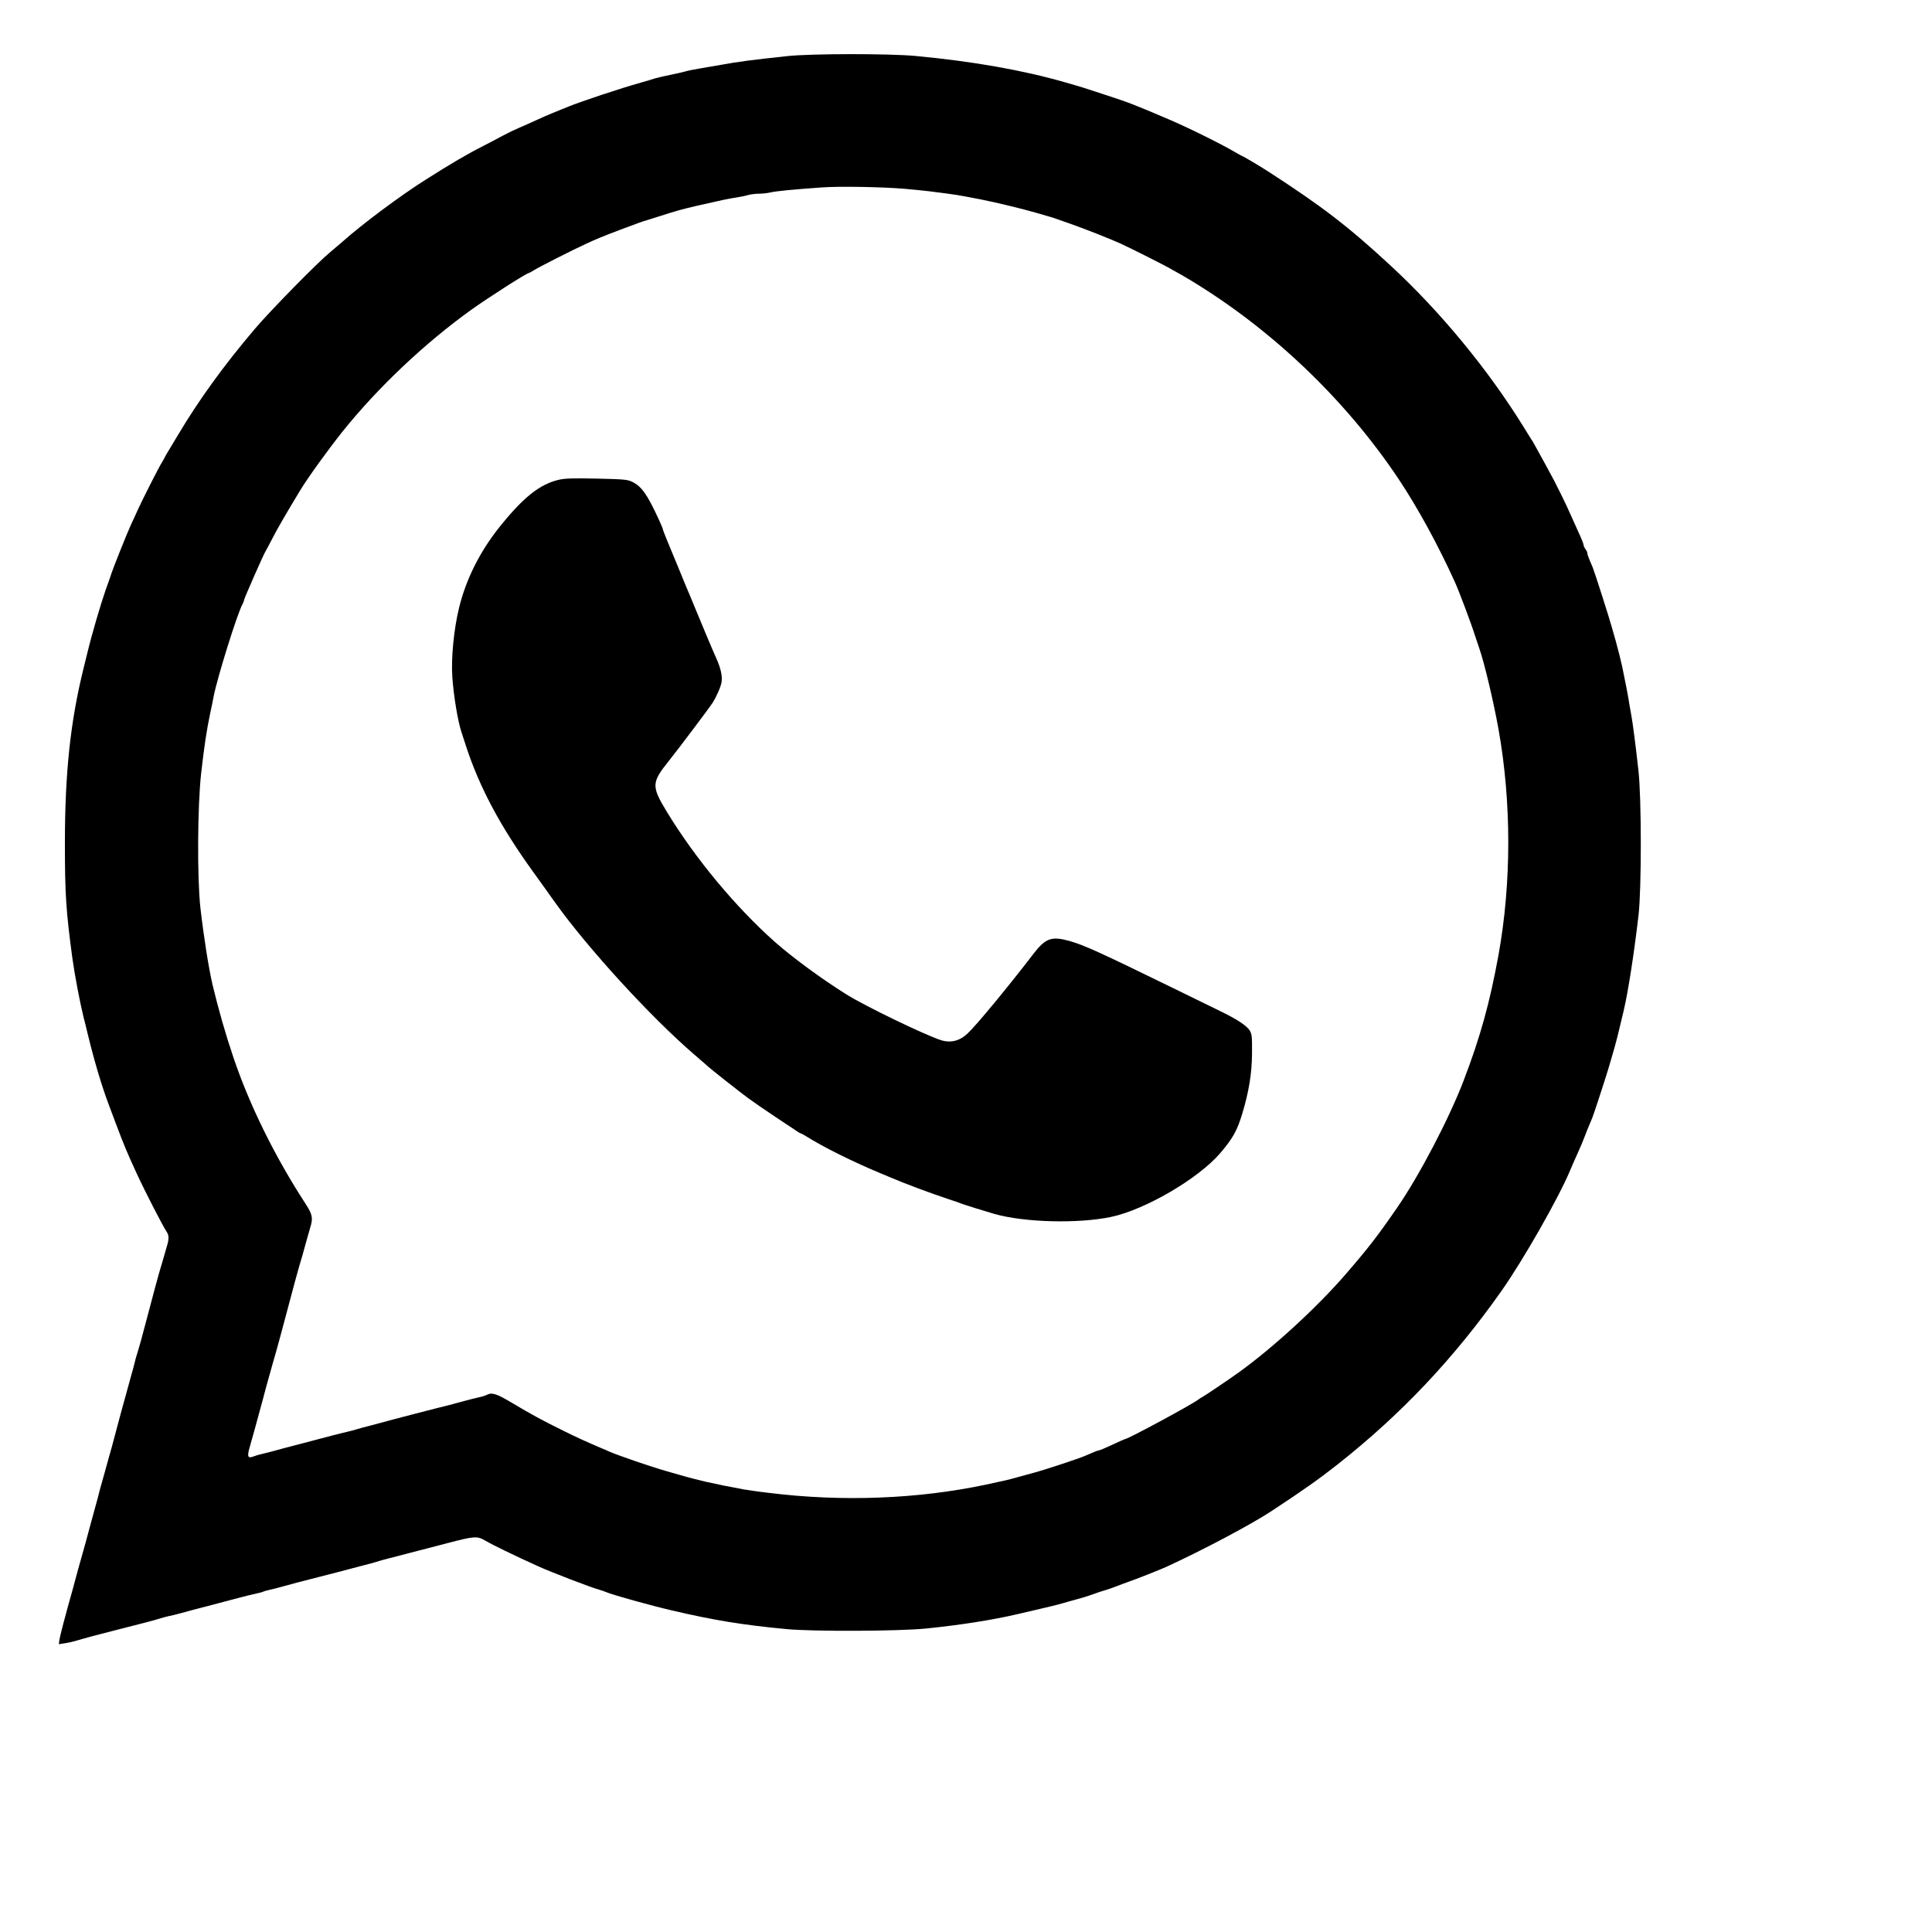
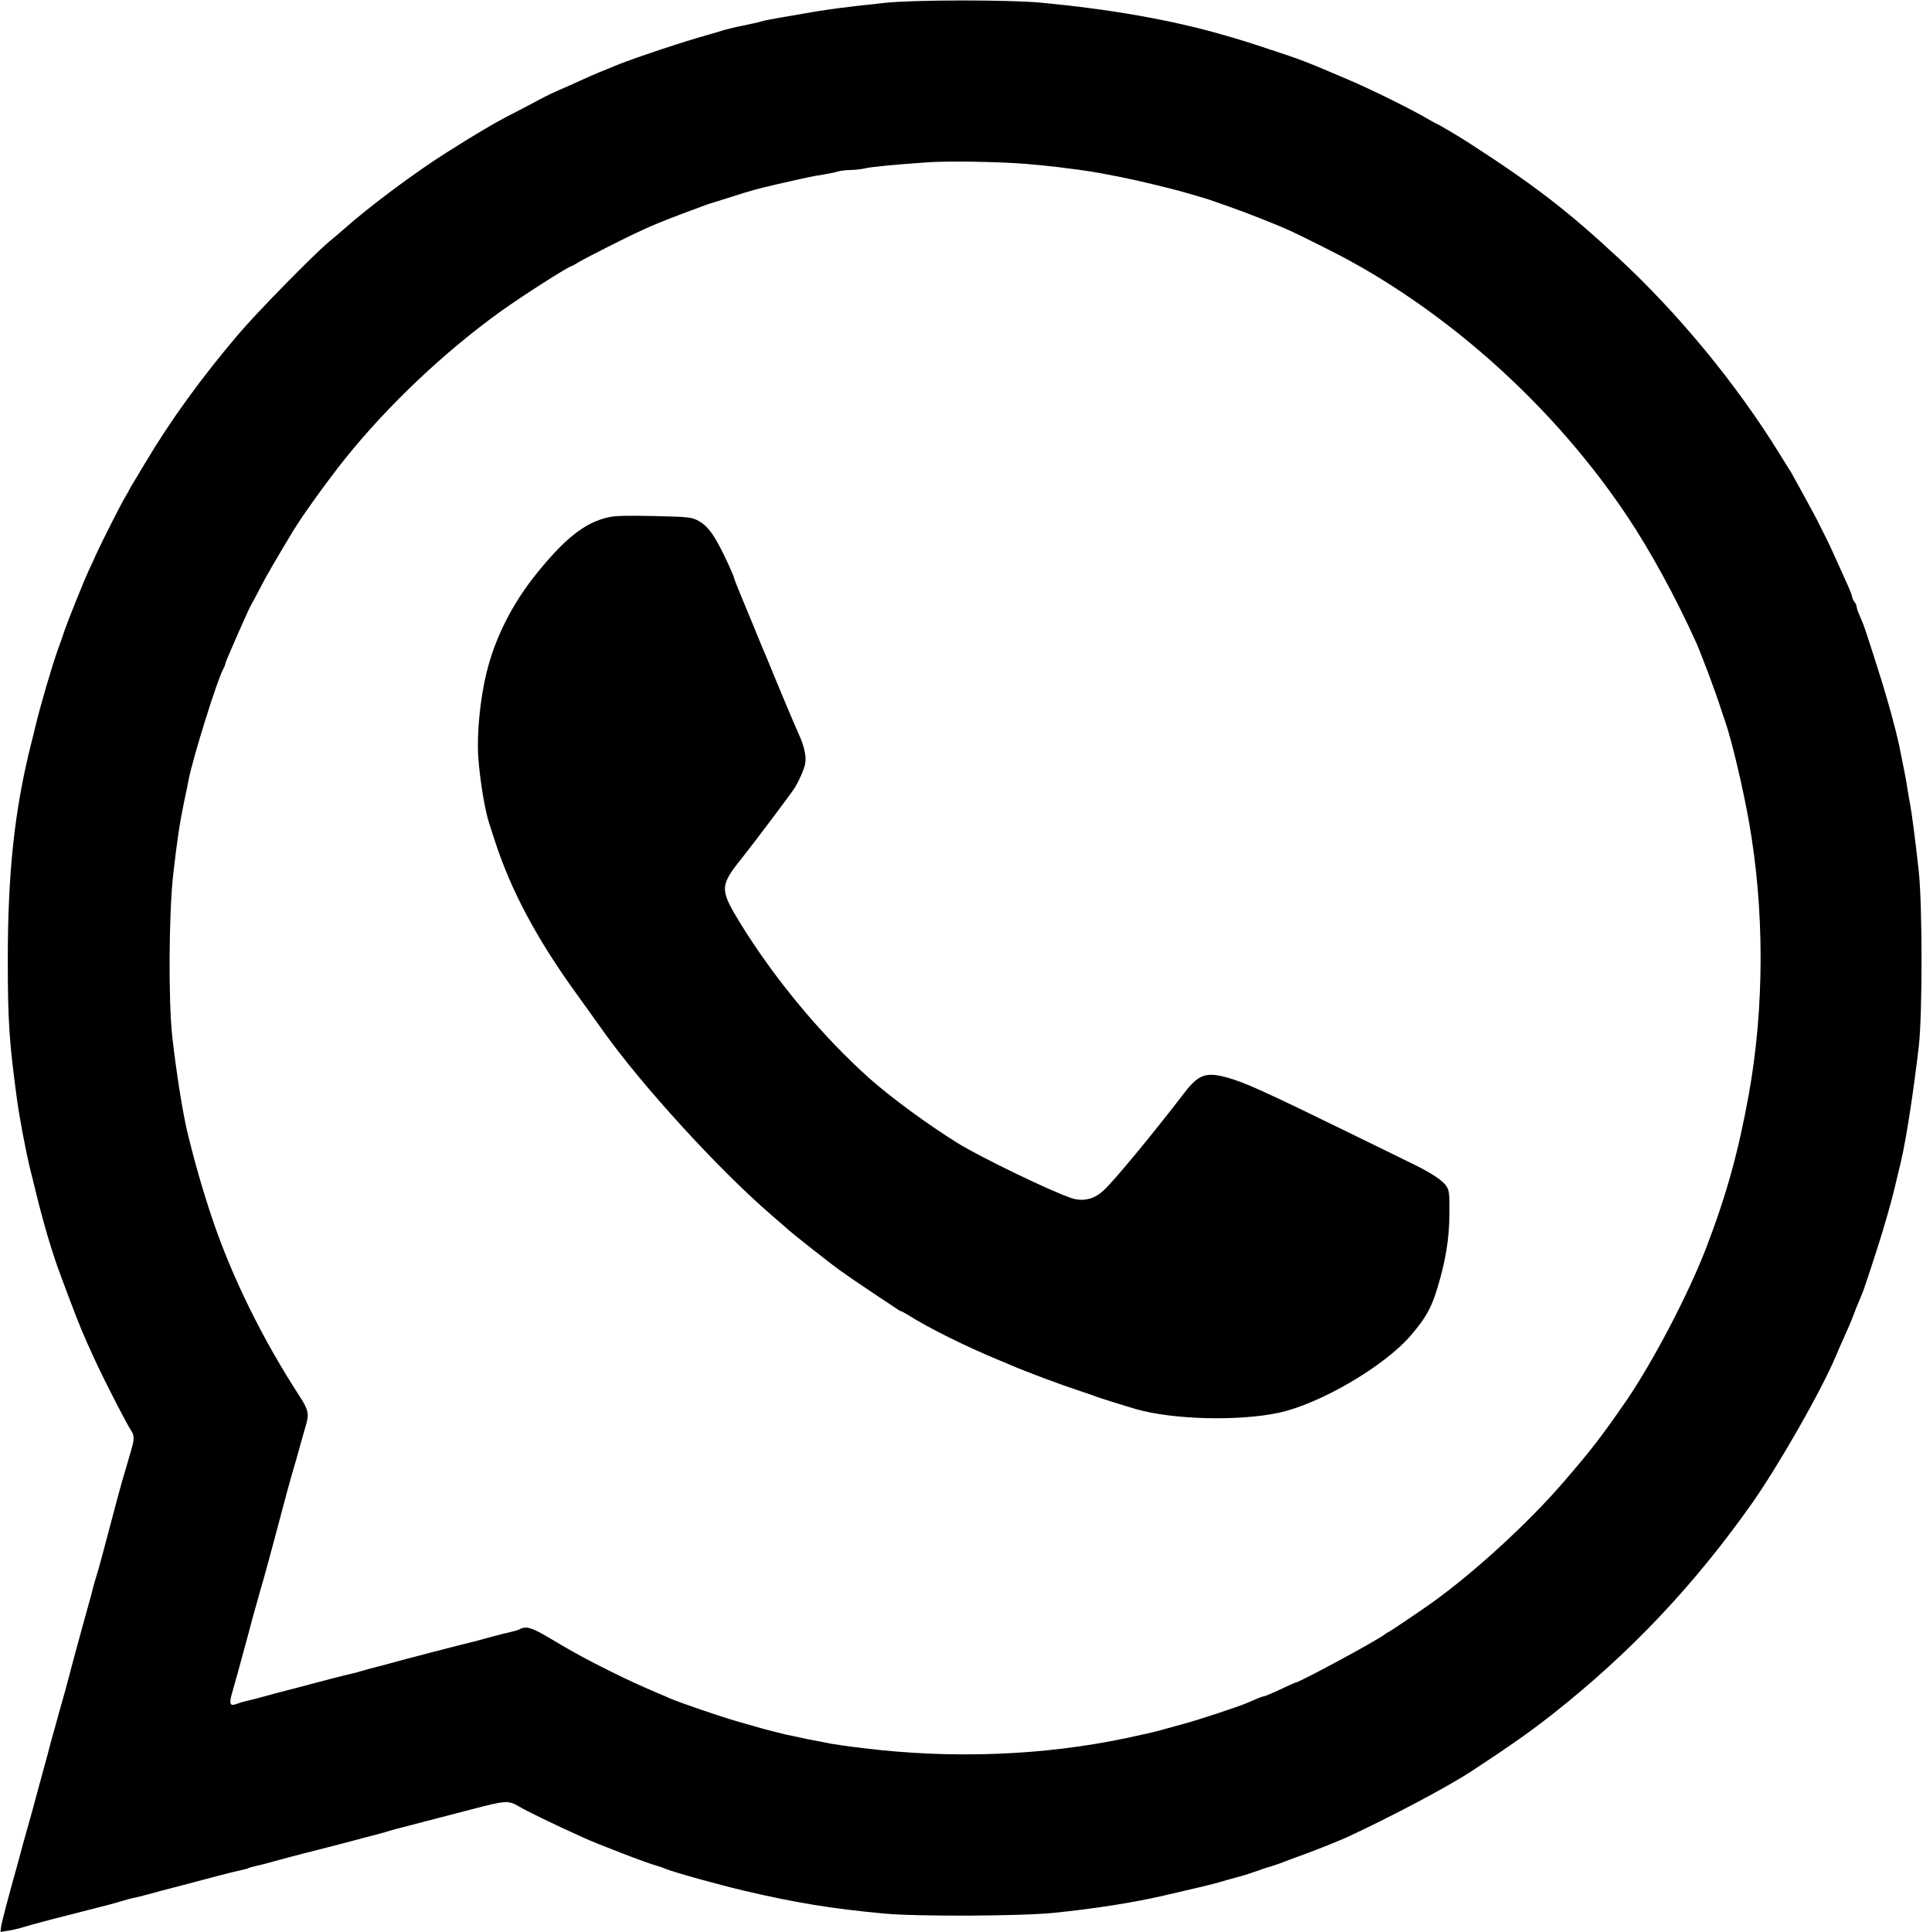
- <svg xmlns="http://www.w3.org/2000/svg" version="1.0" width="1536pt" height="1536pt" viewBox="0 0 1536 1536" preserveAspectRatio="xMidYMid meet">
-   <g transform="translate(0,1536) scale(0.1,-0.1)" fill="#000000" stroke="none">
-     <path d="M6260 14914 c-290 -31 -394 -45 -525 -69 -49 -9 -128 -22 -175 -30 -47 -8 -98 -18 -115 -24 -16 -5 -68 -16 -115 -26 -47 -9 -103 -23 -125 -29 -22 -7 -67 -21 -100 -30 -115 -33 -151 -44 -325 -101 -96 -32 -213 -73 -260 -92 -47 -19 -107 -44 -135 -55 -27 -11 -84 -36 -125 -55 -41 -19 -102 -46 -135 -60 -33 -14 -91 -42 -130 -63 -38 -21 -106 -56 -150 -79 -129 -65 -255 -139 -460 -269 -200 -126 -505 -353 -666 -497 -25 -22 -70 -60 -100 -85 -96 -79 -471 -461 -594 -606 -243 -286 -444 -563 -611 -844 -41 -69 -79 -132 -84 -140 -6 -8 -13 -22 -17 -30 -4 -8 -16 -31 -28 -50 -25 -40 -150 -287 -188 -370 -13 -30 -39 -85 -56 -122 -30 -65 -135 -328 -152 -378 -4 -14 -26 -77 -49 -140 -39 -112 -110 -353 -144 -495 -9 -38 -23 -95 -31 -125 -106 -428 -149 -837 -149 -1395 0 -406 9 -538 59 -910 19 -138 59 -348 90 -475 8 -30 22 -86 31 -125 31 -130 75 -289 106 -385 34 -105 34 -107 118 -330 68 -180 87 -226 167 -400 69 -149 207 -417 239 -465 18 -25 18 -60 0 -116 -7 -24 -21 -71 -30 -104 -10 -33 -23 -80 -31 -105 -17 -61 -37 -133 -90 -335 -43 -164 -64 -241 -87 -315 -6 -19 -15 -51 -19 -70 -4 -19 -15 -57 -23 -85 -16 -58 -46 -165 -88 -320 -16 -60 -36 -135 -44 -165 -8 -30 -19 -71 -24 -90 -5 -19 -16 -57 -24 -85 -8 -27 -24 -86 -36 -130 -12 -44 -26 -93 -31 -110 -4 -16 -15 -55 -22 -85 -8 -30 -25 -91 -37 -135 -12 -44 -26 -93 -30 -110 -10 -40 -48 -177 -66 -240 -8 -27 -19 -66 -24 -85 -5 -19 -23 -84 -39 -145 -66 -234 -104 -381 -109 -414 l-4 -33 43 7 c24 3 64 12 89 19 85 25 165 47 340 91 214 54 285 73 330 87 19 6 51 15 70 19 19 3 62 14 95 23 33 10 130 35 215 57 85 22 198 52 250 66 52 14 114 29 138 34 24 5 47 11 52 14 5 3 28 10 52 15 24 5 75 18 113 29 39 11 169 46 290 76 121 31 234 60 250 65 17 5 59 16 95 25 36 9 81 21 100 27 19 6 49 15 65 19 44 11 317 82 500 130 218 57 238 59 306 19 54 -32 220 -113 419 -203 101 -46 426 -171 485 -186 17 -5 41 -13 55 -19 46 -21 357 -107 520 -145 337 -79 571 -117 915 -149 216 -20 895 -17 1110 5 274 28 521 67 720 113 226 52 326 76 365 88 25 8 74 21 110 31 36 9 81 23 100 30 79 28 106 37 135 45 17 5 55 18 85 30 30 12 66 25 80 30 60 20 260 99 315 124 285 131 669 334 830 440 256 168 384 259 525 370 509 401 928 845 1306 1381 175 249 453 736 547 960 14 33 39 92 57 130 35 79 41 92 65 155 9 25 23 59 30 75 7 17 18 44 25 60 13 32 98 293 126 385 46 154 70 241 88 320 9 36 25 103 36 150 35 150 81 447 117 755 24 211 24 930 -1 1150 -23 209 -46 382 -56 435 -5 25 -12 65 -16 90 -6 48 -35 195 -57 300 -15 67 -27 114 -53 210 -9 30 -22 78 -30 105 -21 77 -136 436 -150 470 -7 17 -19 46 -28 67 -9 20 -16 42 -16 50 0 7 -7 22 -15 32 -8 11 -15 26 -15 33 0 7 -11 36 -24 65 -13 29 -45 100 -71 158 -26 58 -58 128 -72 155 -14 28 -36 73 -50 100 -13 28 -57 108 -96 180 -40 71 -75 137 -80 145 -4 8 -15 27 -25 41 -9 15 -35 55 -56 90 -284 460 -664 921 -1060 1287 -337 312 -547 473 -971 747 -59 39 -205 125 -210 125 -2 0 -28 14 -57 31 -106 63 -377 197 -528 261 -279 119 -304 129 -515 198 -138 46 -176 58 -305 95 -341 98 -735 167 -1190 210 -211 20 -836 19 -1020 -1z m920 -1054 c69 -6 163 -15 210 -21 236 -30 207 -26 415 -66 103 -20 340 -77 430 -104 39 -11 84 -24 100 -29 32 -9 44 -13 180 -61 106 -37 316 -120 395 -156 85 -39 361 -178 400 -202 19 -11 42 -24 50 -28 8 -4 56 -31 105 -61 647 -391 1232 -949 1652 -1577 152 -227 318 -531 451 -825 32 -71 128 -325 161 -430 12 -36 26 -78 32 -95 40 -114 115 -430 153 -645 103 -577 103 -1217 0 -1790 -69 -379 -144 -652 -278 -1002 -115 -301 -352 -754 -528 -1009 -158 -229 -226 -317 -409 -529 -230 -266 -580 -587 -856 -785 -75 -54 -277 -190 -288 -194 -5 -2 -17 -9 -25 -16 -42 -35 -560 -315 -583 -315 -3 0 -48 -20 -101 -45 -53 -25 -101 -45 -106 -45 -5 0 -24 -6 -42 -14 -18 -8 -49 -21 -68 -29 -54 -24 -325 -113 -415 -137 -44 -12 -105 -29 -135 -37 -63 -18 -83 -22 -240 -56 -543 -115 -1145 -138 -1725 -66 -88 10 -182 24 -210 29 -27 6 -97 19 -155 30 -58 12 -123 26 -145 31 -22 6 -67 17 -100 25 -33 9 -80 21 -105 29 -25 7 -72 21 -105 30 -116 33 -376 122 -450 154 -16 8 -43 19 -60 26 -144 62 -197 86 -310 142 -166 82 -251 128 -403 219 -124 74 -161 86 -203 64 -10 -6 -38 -14 -61 -19 -24 -5 -79 -19 -123 -31 -44 -12 -96 -26 -115 -31 -57 -13 -497 -127 -532 -138 -18 -5 -62 -17 -98 -26 -36 -9 -81 -21 -100 -27 -19 -6 -51 -15 -70 -19 -19 -4 -78 -19 -130 -32 -52 -14 -165 -44 -250 -66 -85 -22 -182 -47 -215 -57 -33 -9 -76 -20 -95 -24 -19 -4 -48 -13 -64 -19 -45 -18 -52 -2 -33 66 19 65 58 207 107 388 17 66 38 143 46 170 8 28 21 73 28 100 8 28 21 75 30 105 9 30 43 156 76 280 70 265 88 329 106 393 8 26 20 68 28 95 7 26 21 76 31 112 10 36 24 85 31 109 24 77 19 105 -39 194 -245 377 -444 783 -572 1162 -65 193 -118 380 -165 575 -31 133 -70 380 -97 615 -26 235 -23 806 6 1065 25 220 43 340 72 479 12 53 24 114 28 136 28 146 188 659 229 732 7 12 12 26 12 32 0 10 158 370 170 386 4 6 29 53 56 105 39 77 112 202 219 379 63 104 224 327 339 471 280 349 650 699 1021 966 140 100 443 294 461 294 2 0 22 11 43 24 38 24 308 161 411 208 75 35 135 60 270 111 152 57 179 67 215 77 17 5 64 20 105 33 120 39 178 55 295 82 197 45 249 56 310 65 33 5 76 14 95 20 19 5 57 10 85 10 27 0 68 5 90 10 40 10 182 24 410 40 140 10 465 4 645 -10z" />
-     <path d="M4444 11546 c-152 -35 -284 -140 -472 -375 -157 -196 -268 -418 -323 -646 -41 -169 -63 -397 -53 -545 10 -149 43 -351 73 -441 6 -19 23 -70 37 -114 106 -324 272 -635 528 -990 71 -99 152 -211 179 -250 260 -364 757 -907 1102 -1205 61 -52 112 -97 115 -100 14 -14 254 -204 320 -252 41 -30 138 -97 215 -148 77 -51 152 -101 167 -111 15 -11 30 -19 33 -19 3 0 22 -10 43 -23 139 -88 380 -207 602 -299 14 -5 39 -16 55 -23 135 -58 330 -130 480 -180 38 -12 81 -27 95 -33 23 -9 195 -63 265 -83 240 -68 664 -79 928 -24 270 57 693 303 868 507 99 116 134 177 175 313 53 175 77 321 78 480 1 133 -1 154 -19 183 -22 36 -97 86 -215 144 -41 20 -208 102 -370 181 -618 302 -731 353 -851 387 -139 38 -187 21 -281 -101 -204 -266 -461 -577 -527 -637 -63 -59 -135 -76 -212 -51 -133 44 -599 269 -748 362 -200 125 -428 293 -570 418 -313 278 -632 662 -857 1031 -127 209 -126 235 17 413 72 90 323 423 346 460 32 52 66 130 70 165 7 47 -9 114 -43 188 -25 55 -129 302 -186 442 -17 41 -36 89 -44 105 -7 17 -40 95 -72 175 -33 80 -74 179 -91 220 -17 41 -31 78 -31 82 0 4 -14 38 -31 75 -92 201 -138 266 -212 302 -39 19 -66 21 -283 26 -184 4 -253 2 -300 -9z" />
-   </g>
+ <svg xmlns="http://www.w3.org/2000/svg" width="1678" height="1686" viewBox="0 0 1678 1686" fill="none">
+   <path d="M772.667 2.467C734 6.6 720.134 8.467 702.667 11.667C696.134 12.867 685.6 14.6 679.334 15.667C673.067 16.733 666.267 18.067 664 18.867C661.867 19.534 654.934 21 648.667 22.334C642.4 23.534 634.934 25.4 632 26.2C629.067 27.134 623.067 29 618.667 30.2C603.334 34.6 598.534 36.067 575.334 43.667C562.534 47.934 546.934 53.4 540.667 55.934C534.4 58.467 526.4 61.8 522.667 63.267C519.067 64.734 511.467 68.067 506 70.6C500.534 73.133 492.4 76.734 488 78.6C483.6 80.467 475.867 84.2 470.667 87C465.6 89.8 456.534 94.467 450.667 97.534C433.467 106.2 416.667 116.067 389.334 133.4C362.667 150.2 322 180.467 300.534 199.667C297.2 202.6 291.2 207.667 287.2 211C274.4 221.534 224.4 272.467 208 291.8C175.6 329.934 148.8 366.867 126.534 404.334C121.067 413.534 116 421.934 115.334 423C114.534 424.067 113.6 425.934 113.067 427C112.534 428.067 110.934 431.134 109.334 433.667C106 439 89.334 471.934 84.267 483C82.534 487 79.067 494.334 76.8 499.267C72.8 507.934 58.8 543 56.534 549.667C56 551.534 53.067 559.934 50 568.334C44.8 583.267 35.334 615.4 30.8 634.334C29.6 639.4 27.734 647 26.667 651C12.534 708.067 6.8 762.6 6.8 837C6.8 891.134 8 908.734 14.667 958.334C17.2 976.734 22.534 1004.73 26.667 1021.67C27.734 1025.67 29.6 1033.13 30.8 1038.33C34.934 1055.67 40.8 1076.87 44.934 1089.67C49.467 1103.67 49.467 1103.93 60.667 1133.67C69.734 1157.67 72.267 1163.8 82.934 1187C92.134 1206.87 110.534 1242.6 114.8 1249C117.2 1252.33 117.2 1257 114.8 1264.47C113.867 1267.67 112 1273.93 110.8 1278.33C109.467 1282.73 107.734 1289 106.667 1292.33C104.4 1300.47 101.734 1310.07 94.667 1337C88.934 1358.87 86.134 1369.13 83.067 1379C82.267 1381.53 81.067 1385.8 80.534 1388.33C80 1390.87 78.534 1395.93 77.467 1399.67C75.334 1407.4 71.334 1421.67 65.734 1442.33C63.6 1450.33 60.934 1460.33 59.867 1464.33C58.8 1468.33 57.334 1473.8 56.667 1476.33C56 1478.87 54.534 1483.93 53.467 1487.67C52.4 1491.27 50.267 1499.13 48.667 1505C47.067 1510.87 45.2 1517.4 44.534 1519.67C44 1521.8 42.534 1527 41.6 1531C40.534 1535 38.267 1543.13 36.667 1549C35.067 1554.87 33.2 1561.4 32.667 1563.67C31.334 1569 26.267 1587.27 23.867 1595.67C22.8 1599.27 21.334 1604.47 20.667 1607C20 1609.53 17.6 1618.2 15.467 1626.33C6.667 1657.53 1.6 1677.13 0.934 1681.53L0.4 1685.93L6.134 1685C9.334 1684.6 14.667 1683.4 18 1682.47C29.334 1679.13 40 1676.2 63.334 1670.33C91.867 1663.13 101.334 1660.6 107.334 1658.73C109.867 1657.93 114.134 1656.73 116.667 1656.2C119.2 1655.8 124.934 1654.33 129.334 1653.13C133.734 1651.8 146.667 1648.47 158 1645.53C169.334 1642.6 184.4 1638.6 191.334 1636.73C198.267 1634.87 206.534 1632.87 209.734 1632.2C212.934 1631.53 216 1630.73 216.667 1630.33C217.334 1629.93 220.4 1629 223.6 1628.33C226.8 1627.67 233.6 1625.93 238.667 1624.47C243.867 1623 261.2 1618.33 277.334 1614.33C293.467 1610.2 308.534 1606.33 310.667 1605.67C312.934 1605 318.534 1603.53 323.334 1602.33C328.134 1601.13 334.134 1599.53 336.667 1598.73C339.2 1597.93 343.2 1596.73 345.334 1596.2C351.2 1594.73 387.6 1585.27 412 1578.87C441.067 1571.27 443.734 1571 452.8 1576.33C460 1580.6 482.134 1591.4 508.667 1603.4C522.134 1609.53 565.467 1626.2 573.334 1628.2C575.6 1628.87 578.8 1629.93 580.667 1630.73C586.8 1633.53 628.267 1645 650 1650.07C694.934 1660.6 726.134 1665.67 772 1669.93C800.8 1672.6 891.334 1672.2 920 1669.27C956.534 1665.53 989.467 1660.33 1016 1654.2C1046.13 1647.27 1059.47 1644.07 1064.67 1642.47C1068 1641.4 1074.53 1639.67 1079.33 1638.33C1084.13 1637.13 1090.13 1635.27 1092.67 1634.33C1103.2 1630.6 1106.8 1629.4 1110.67 1628.33C1112.93 1627.67 1118 1625.93 1122 1624.33C1126 1622.73 1130.8 1621 1132.67 1620.33C1140.67 1617.67 1167.33 1607.13 1174.67 1603.8C1212.67 1586.33 1263.87 1559.27 1285.33 1545.13C1319.47 1522.73 1336.53 1510.6 1355.33 1495.8C1423.2 1442.33 1479.07 1383.13 1529.47 1311.67C1552.8 1278.47 1589.87 1213.53 1602.4 1183.67C1604.27 1179.27 1607.6 1171.4 1610 1166.33C1614.67 1155.8 1615.47 1154.07 1618.67 1145.67C1619.87 1142.33 1621.73 1137.8 1622.67 1135.67C1623.6 1133.4 1625.07 1129.8 1626 1127.67C1627.73 1123.4 1639.07 1088.6 1642.8 1076.33C1648.93 1055.8 1652.13 1044.2 1654.53 1033.67C1655.73 1028.87 1657.87 1019.93 1659.33 1013.67C1664 993.667 1670.13 954.067 1674.93 913C1678.13 884.867 1678.13 789 1674.8 759.667C1671.73 731.8 1668.67 708.734 1667.33 701.667C1666.67 698.334 1665.73 693 1665.2 689.667C1664.4 683.267 1660.53 663.667 1657.6 649.667C1655.6 640.734 1654 634.467 1650.53 621.667C1649.33 617.667 1647.6 611.267 1646.53 607.667C1643.73 597.4 1628.4 549.534 1626.53 545C1625.6 542.734 1624 538.867 1622.8 536.067C1621.6 533.4 1620.67 530.467 1620.67 529.4C1620.67 528.467 1619.73 526.467 1618.67 525.134C1617.6 523.667 1616.67 521.667 1616.67 520.734C1616.67 519.8 1615.2 515.934 1613.47 512.067C1611.73 508.2 1607.47 498.734 1604 491C1600.53 483.267 1596.27 473.934 1594.4 470.334C1592.53 466.6 1589.6 460.6 1587.73 457C1586 453.267 1580.13 442.6 1574.93 433C1569.6 423.534 1564.93 414.734 1564.27 413.667C1563.73 412.6 1562.27 410.067 1560.93 408.2C1559.73 406.2 1556.27 400.867 1553.47 396.2C1515.6 334.867 1464.93 273.4 1412.13 224.6C1367.2 183 1339.2 161.534 1282.67 125C1274.8 119.8 1255.33 108.334 1254.67 108.334C1254.4 108.334 1250.93 106.467 1247.07 104.2C1232.93 95.8 1196.8 77.933 1176.67 69.4C1139.47 53.533 1136.13 52.2 1108 43C1089.6 36.867 1084.53 35.267 1067.33 30.334C1021.87 17.267 969.334 8.067 908.667 2.334C880.534 -0.333 797.2 -0.2 772.667 2.467ZM895.334 143C904.534 143.8 917.067 145 923.334 145.8C954.8 149.8 950.934 149.267 978.667 154.6C992.4 157.267 1024 164.867 1036 168.467C1041.2 169.934 1047.2 171.667 1049.33 172.334C1053.6 173.534 1055.2 174.067 1073.33 180.467C1087.47 185.4 1115.47 196.467 1126 201.267C1137.33 206.467 1174.13 225 1179.33 228.2C1181.87 229.667 1184.93 231.4 1186 231.934C1187.07 232.467 1193.47 236.067 1200 240.067C1286.27 292.2 1364.27 366.6 1420.27 450.334C1440.53 480.6 1462.67 521.134 1480.4 560.334C1484.67 569.8 1497.47 603.667 1501.87 617.667C1503.47 622.467 1505.33 628.067 1506.13 630.334C1511.47 645.534 1521.47 687.667 1526.53 716.334C1540.27 793.267 1540.27 878.6 1526.53 955C1517.33 1005.53 1507.33 1041.93 1489.47 1088.6C1474.13 1128.73 1442.53 1189.13 1419.07 1223.13C1398 1253.67 1388.93 1265.4 1364.53 1293.67C1333.87 1329.13 1287.2 1371.93 1250.4 1398.33C1240.4 1405.53 1213.47 1423.67 1212 1424.2C1211.33 1424.47 1209.73 1425.4 1208.67 1426.33C1203.07 1431 1134 1468.33 1130.93 1468.33C1130.53 1468.33 1124.53 1471 1117.47 1474.33C1110.4 1477.67 1104 1480.33 1103.33 1480.33C1102.67 1480.33 1100.13 1481.13 1097.73 1482.2C1095.33 1483.27 1091.2 1485 1088.67 1486.07C1081.47 1489.27 1045.33 1501.13 1033.33 1504.33C1027.47 1505.93 1019.33 1508.2 1015.33 1509.27C1006.93 1511.67 1004.27 1512.2 983.334 1516.73C910.934 1532.07 830.667 1535.13 753.334 1525.53C741.6 1524.2 729.067 1522.33 725.334 1521.67C721.734 1520.87 712.4 1519.13 704.667 1517.67C696.934 1516.07 688.267 1514.2 685.334 1513.53C682.4 1512.73 676.4 1511.27 672 1510.2C667.6 1509 661.334 1507.4 658 1506.33C654.667 1505.4 648.4 1503.53 644 1502.33C628.534 1497.93 593.867 1486.07 584 1481.8C581.867 1480.73 578.267 1479.27 576 1478.33C556.8 1470.07 549.734 1466.87 534.667 1459.4C512.534 1448.47 501.2 1442.33 480.934 1430.2C464.4 1420.33 459.467 1418.73 453.867 1421.67C452.534 1422.47 448.8 1423.53 445.734 1424.2C442.534 1424.87 435.2 1426.73 429.334 1428.33C423.467 1429.93 416.534 1431.8 414 1432.47C406.4 1434.2 347.734 1449.4 343.067 1450.87C340.667 1451.53 334.8 1453.13 330 1454.33C325.2 1455.53 319.2 1457.13 316.667 1457.93C314.134 1458.73 309.867 1459.93 307.334 1460.47C304.8 1461 296.934 1463 290 1464.73C283.067 1466.6 268 1470.6 256.667 1473.53C245.334 1476.47 232.4 1479.8 228 1481.13C223.6 1482.33 217.867 1483.8 215.334 1484.33C212.8 1484.87 208.934 1486.07 206.8 1486.87C200.8 1489.27 199.867 1487.13 202.4 1478.07C204.934 1469.4 210.134 1450.47 216.667 1426.33C218.934 1417.53 221.734 1407.27 222.8 1403.67C223.867 1399.93 225.6 1393.93 226.534 1390.33C227.6 1386.6 229.334 1380.33 230.534 1376.33C231.734 1372.33 236.267 1355.53 240.667 1339C250 1303.67 252.4 1295.13 254.8 1286.6C255.867 1283.13 257.467 1277.53 258.534 1273.93C259.467 1270.47 261.334 1263.8 262.667 1259C264 1254.2 265.867 1247.67 266.8 1244.47C270 1234.2 269.334 1230.47 261.6 1218.6C228.934 1168.33 202.4 1114.2 185.334 1063.67C176.667 1037.93 169.6 1013 163.334 987C159.2 969.267 154 936.334 150.4 905C146.934 873.667 147.334 797.534 151.2 763C154.534 733.667 156.934 717.667 160.8 699.134C162.4 692.067 164 683.934 164.534 681C168.267 661.534 189.6 593.134 195.067 583.4C196 581.8 196.667 579.934 196.667 579.134C196.667 577.8 217.734 529.8 219.334 527.667C219.867 526.867 223.2 520.6 226.8 513.667C232 503.4 241.734 486.734 256 463.134C264.4 449.267 285.867 419.534 301.2 400.334C338.534 353.8 387.867 307.134 437.334 271.534C456 258.2 496.4 232.334 498.8 232.334C499.067 232.334 501.734 230.867 504.534 229.134C509.6 225.934 545.6 207.667 559.334 201.4C569.334 196.734 577.334 193.4 595.334 186.6C615.6 179 619.2 177.667 624 176.334C626.267 175.667 632.534 173.667 638 171.934C654 166.734 661.734 164.6 677.334 161C703.6 155 710.534 153.534 718.667 152.334C723.067 151.667 728.8 150.467 731.334 149.667C733.867 149 738.934 148.334 742.667 148.334C746.267 148.334 751.734 147.667 754.667 147C760 145.667 778.934 143.8 809.334 141.667C828 140.334 871.334 141.134 895.334 143Z" fill="black" />
+   <path d="M530.535 451.534C510.268 456.2 492.668 470.2 467.601 501.534C446.668 527.667 431.868 557.267 424.535 587.667C419.068 610.2 416.135 640.6 417.468 660.334C418.801 680.2 423.201 707.134 427.201 719.134C428.001 721.667 430.268 728.467 432.135 734.334C446.268 777.534 468.401 819 502.535 866.334C512.001 879.534 522.801 894.467 526.401 899.667C561.068 948.2 627.335 1020.6 673.335 1060.33C681.468 1067.27 688.268 1073.27 688.668 1073.67C690.535 1075.53 722.535 1100.87 731.335 1107.27C736.801 1111.27 749.735 1120.2 760.001 1127C770.268 1133.8 780.268 1140.47 782.268 1141.8C784.268 1143.27 786.268 1144.33 786.668 1144.33C787.068 1144.33 789.601 1145.67 792.401 1147.4C810.935 1159.13 843.068 1175 872.668 1187.27C874.535 1187.93 877.868 1189.4 880.001 1190.33C898.001 1198.07 924.001 1207.67 944.001 1214.33C949.068 1215.93 954.801 1217.93 956.668 1218.73C959.735 1219.93 982.668 1227.13 992.001 1229.8C1024 1238.87 1080.53 1240.33 1115.73 1233C1151.73 1225.4 1208.13 1192.6 1231.47 1165.4C1244.67 1149.93 1249.33 1141.8 1254.8 1123.67C1261.87 1100.33 1265.07 1080.87 1265.2 1059.67C1265.33 1041.93 1265.07 1039.13 1262.67 1035.27C1259.73 1030.47 1249.73 1023.8 1234 1016.07C1228.53 1013.4 1206.27 1002.47 1184.67 991.934C1102.27 951.667 1087.2 944.867 1071.2 940.334C1052.67 935.267 1046.27 937.534 1033.73 953.8C1006.53 989.267 972.268 1030.73 963.468 1038.73C955.068 1046.6 945.468 1048.87 935.201 1045.53C917.468 1039.67 855.335 1009.67 835.468 997.267C808.801 980.6 778.401 958.2 759.468 941.534C717.735 904.467 675.201 853.267 645.201 804.067C628.268 776.2 628.401 772.734 647.468 749C657.068 737 690.535 692.6 693.601 687.667C697.868 680.734 702.401 670.334 702.935 665.667C703.868 659.4 701.735 650.467 697.201 640.6C693.868 633.267 680.001 600.334 672.401 581.667C670.135 576.2 667.601 569.8 666.535 567.667C665.601 565.4 661.201 555 656.935 544.334C652.535 533.667 647.068 520.467 644.801 515C642.535 509.534 640.668 504.6 640.668 504.067C640.668 503.534 638.801 499 636.535 494.067C624.268 467.267 618.135 458.6 608.268 453.8C603.068 451.267 599.468 451 570.535 450.334C546.001 449.8 536.801 450.067 530.535 451.534Z" fill="black" />
</svg>
